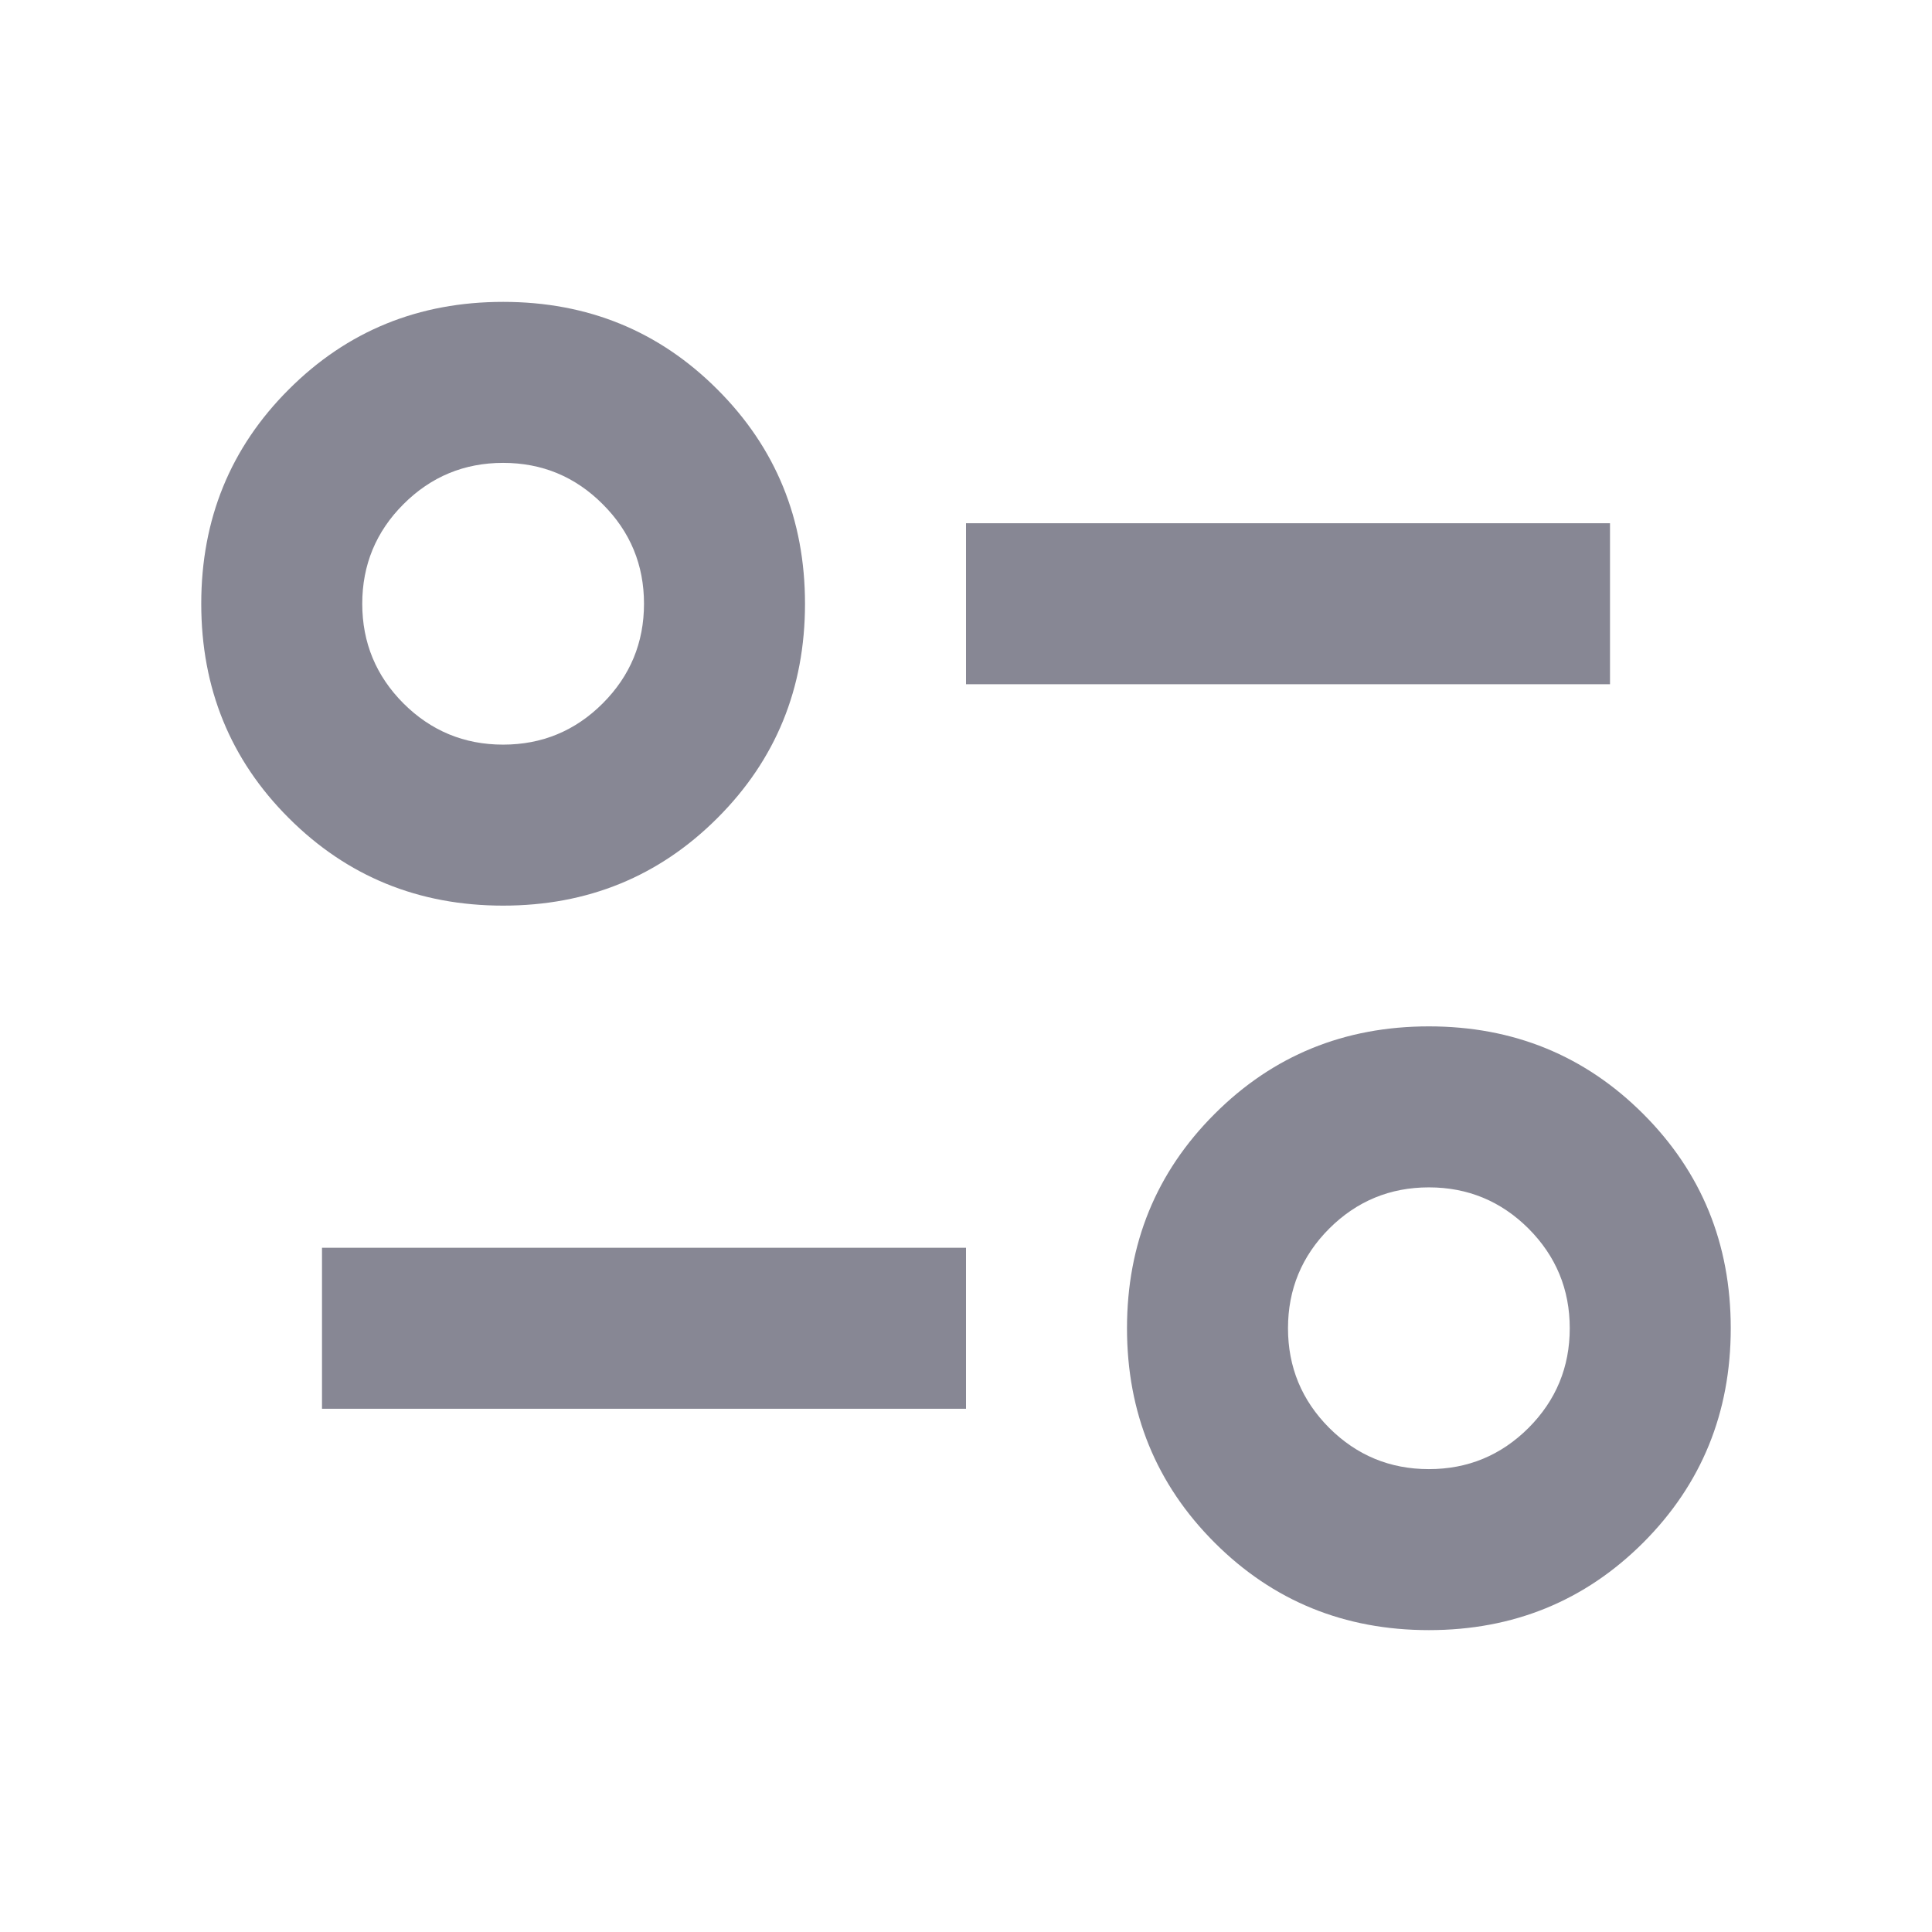
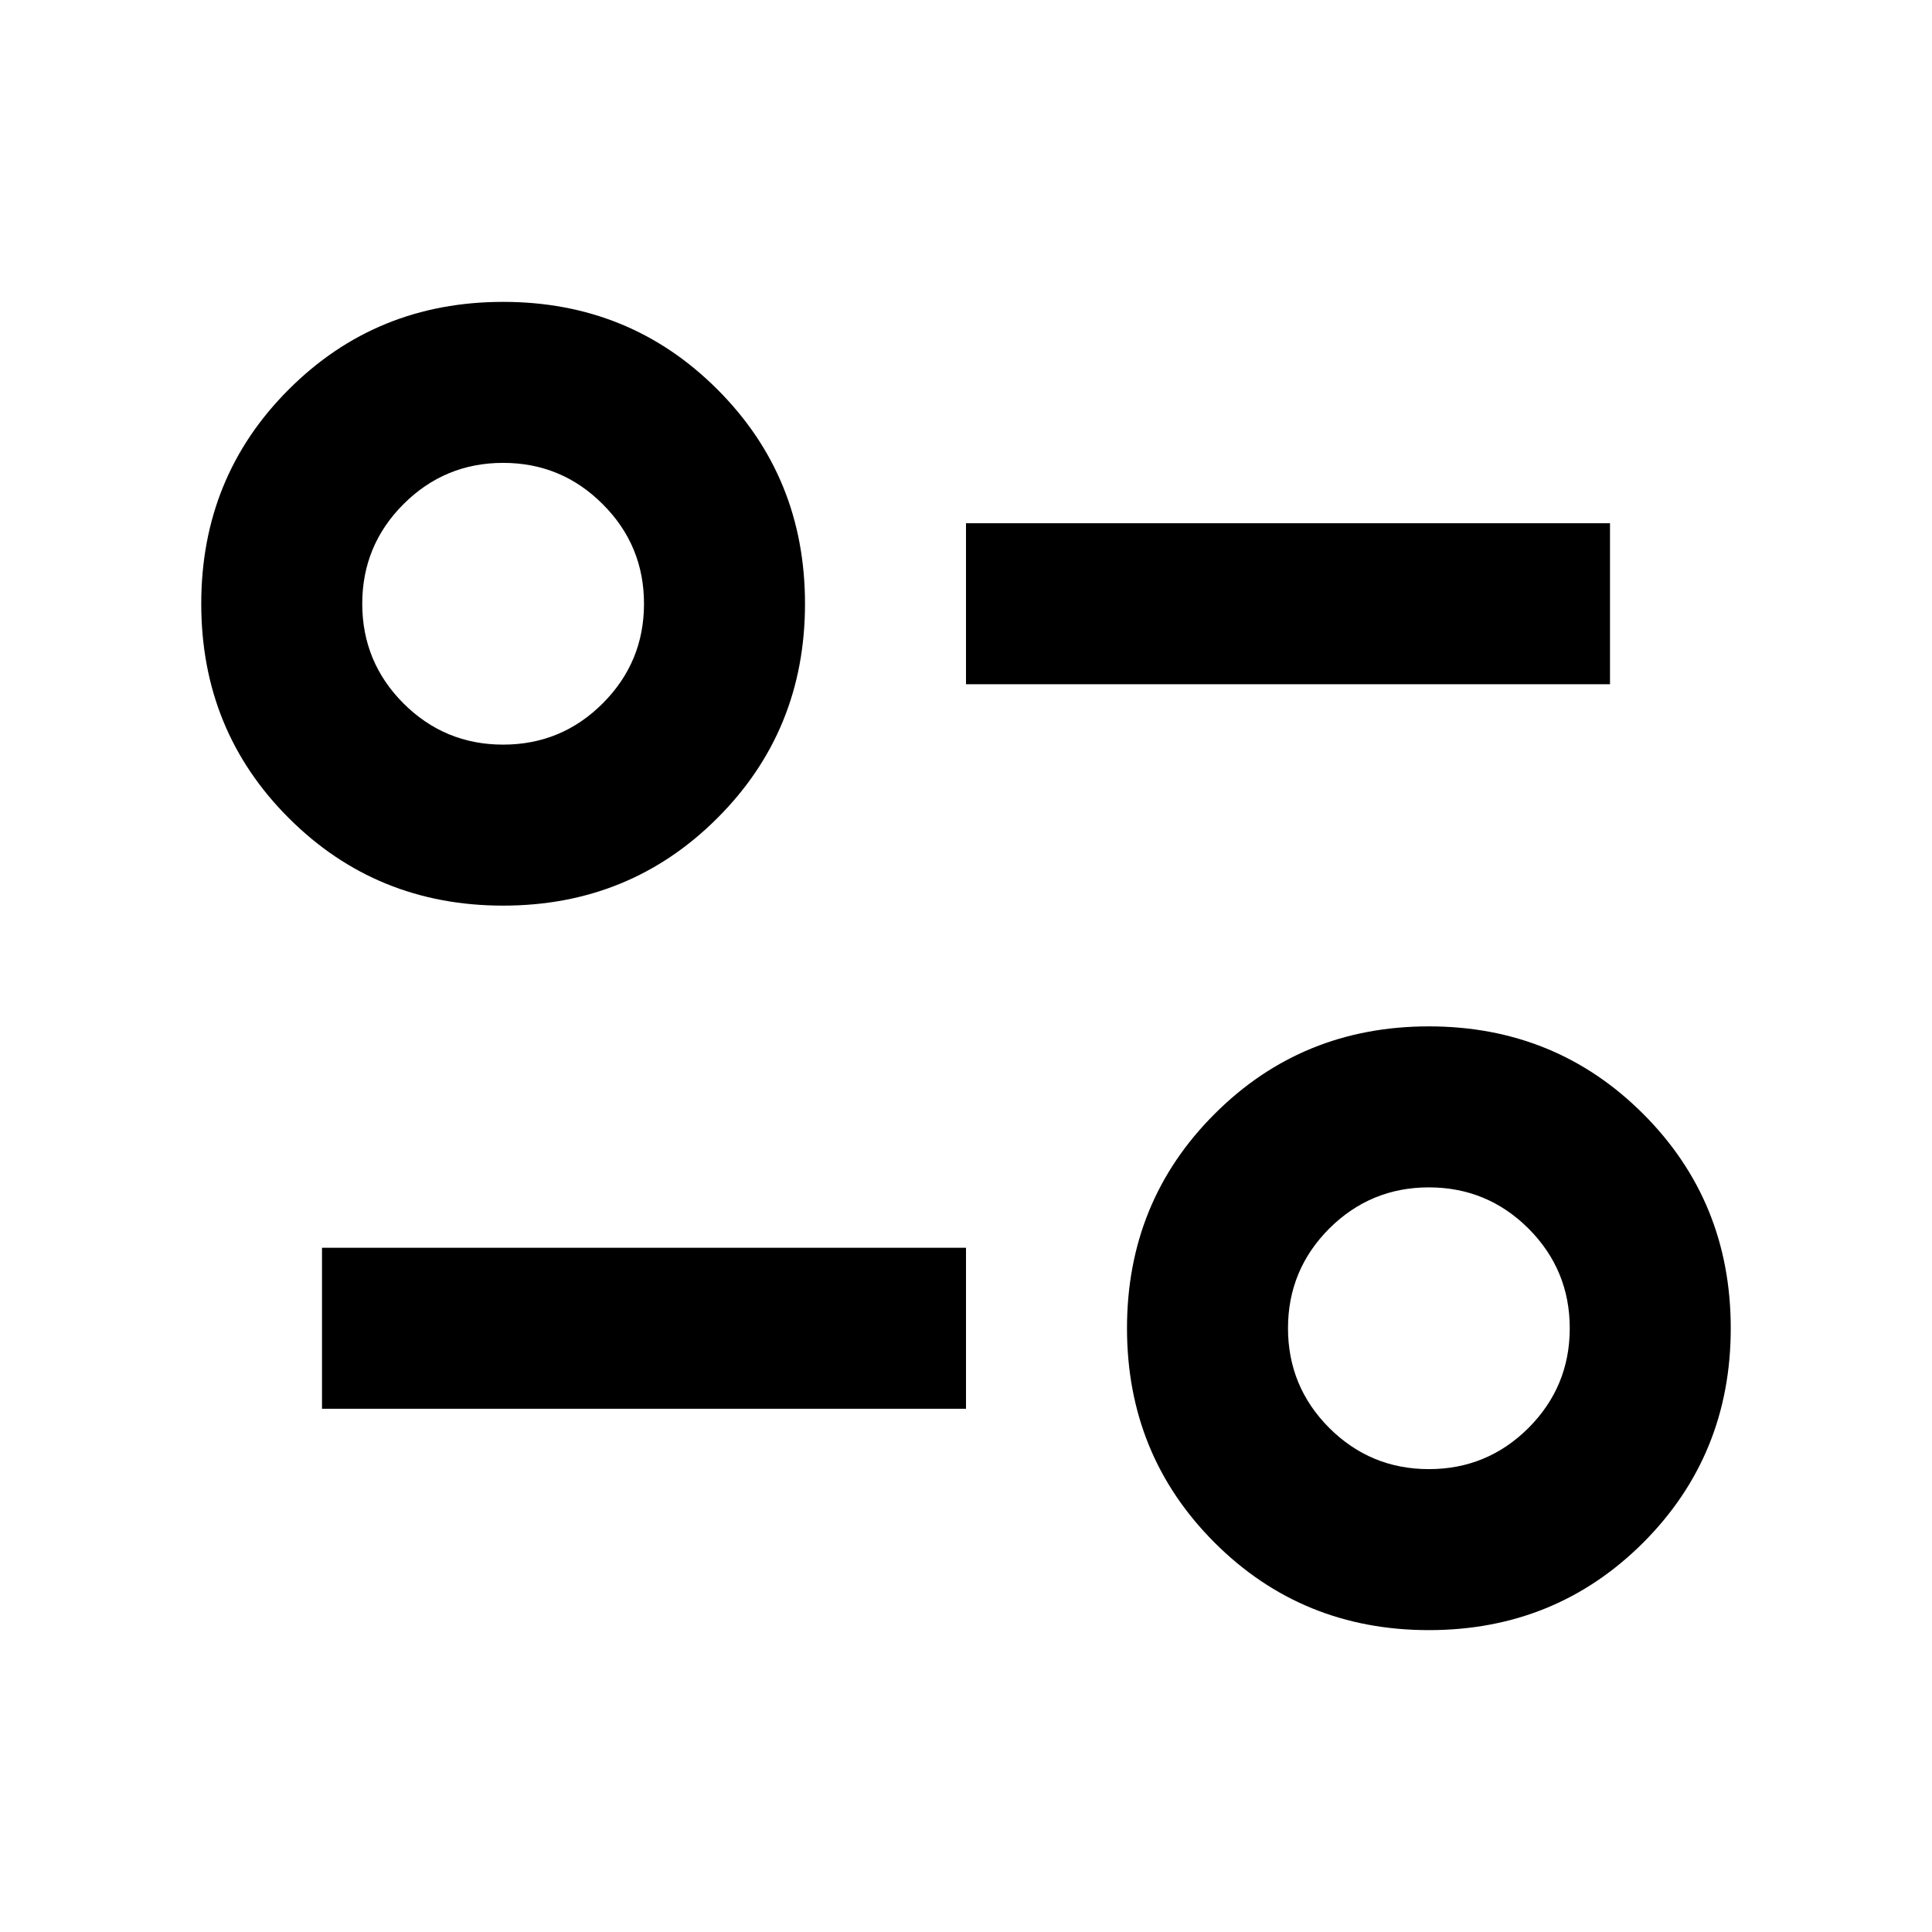
- <svg xmlns="http://www.w3.org/2000/svg" width="24" height="24" viewBox="0 0 24 24" fill="none">
+ <svg xmlns="http://www.w3.org/2000/svg" width="24" height="24" viewBox="0 0 24 24" fill="currentColor">
  <mask id="mask0_348_476" style="mask-type:alpha" maskUnits="userSpaceOnUse" x="0" y="0" width="24" height="24">
    <rect width="24" height="24" fill="#D9D9D9" />
  </mask>
  <g mask="url(#mask0_348_476)">
-     <path d="M17.75 20.25C16.7 20.25 15.812 19.887 15.088 19.163C14.363 18.438 14 17.55 14 16.5C14 15.45 14.363 14.562 15.088 13.838C15.812 13.113 16.7 12.75 17.75 12.75C18.8 12.75 19.688 13.113 20.413 13.838C21.137 14.562 21.5 15.45 21.5 16.5C21.5 17.55 21.137 18.438 20.413 19.163C19.688 19.887 18.8 20.25 17.75 20.25ZM17.75 18.25C18.233 18.25 18.646 18.079 18.988 17.738C19.329 17.396 19.5 16.983 19.5 16.5C19.5 16.017 19.329 15.604 18.988 15.262C18.646 14.921 18.233 14.75 17.75 14.75C17.267 14.75 16.854 14.921 16.512 15.262C16.171 15.604 16 16.017 16 16.5C16 16.983 16.171 17.396 16.512 17.738C16.854 18.079 17.267 18.25 17.75 18.25ZM4 17.5V15.5H12V17.5H4ZM6.25 11.25C5.2 11.25 4.312 10.887 3.587 10.162C2.862 9.438 2.5 8.55 2.5 7.5C2.5 6.45 2.862 5.562 3.587 4.838C4.312 4.112 5.2 3.75 6.25 3.75C7.3 3.75 8.187 4.112 8.912 4.838C9.637 5.562 10 6.45 10 7.5C10 8.55 9.637 9.438 8.912 10.162C8.187 10.887 7.3 11.25 6.25 11.25ZM6.25 9.25C6.733 9.25 7.146 9.079 7.487 8.738C7.829 8.396 8 7.983 8 7.5C8 7.017 7.829 6.604 7.487 6.263C7.146 5.921 6.733 5.75 6.25 5.75C5.767 5.75 5.354 5.921 5.012 6.263C4.671 6.604 4.5 7.017 4.5 7.5C4.5 7.983 4.671 8.396 5.012 8.738C5.354 9.079 5.767 9.25 6.25 9.25ZM12 8.5V6.5H20V8.5H12Z" fill="#878794" />
+     <path d="M17.75 20.25C16.7 20.25 15.812 19.887 15.088 19.163C14.363 18.438 14 17.55 14 16.5C14 15.45 14.363 14.562 15.088 13.838C15.812 13.113 16.7 12.75 17.75 12.75C18.8 12.75 19.688 13.113 20.413 13.838C21.137 14.562 21.5 15.45 21.5 16.5C21.5 17.55 21.137 18.438 20.413 19.163C19.688 19.887 18.8 20.25 17.75 20.25ZM17.75 18.25C18.233 18.25 18.646 18.079 18.988 17.738C19.329 17.396 19.5 16.983 19.5 16.5C19.5 16.017 19.329 15.604 18.988 15.262C18.646 14.921 18.233 14.75 17.75 14.75C17.267 14.75 16.854 14.921 16.512 15.262C16.171 15.604 16 16.017 16 16.5C16 16.983 16.171 17.396 16.512 17.738C16.854 18.079 17.267 18.25 17.75 18.25ZM4 17.5V15.5H12V17.5H4ZM6.25 11.25C5.2 11.25 4.312 10.887 3.587 10.162C2.862 9.438 2.5 8.55 2.5 7.5C2.5 6.45 2.862 5.562 3.587 4.838C4.312 4.112 5.2 3.75 6.25 3.75C7.3 3.75 8.187 4.112 8.912 4.838C9.637 5.562 10 6.45 10 7.5C10 8.55 9.637 9.438 8.912 10.162C8.187 10.887 7.3 11.25 6.25 11.25ZM6.25 9.25C6.733 9.25 7.146 9.079 7.487 8.738C7.829 8.396 8 7.983 8 7.5C8 7.017 7.829 6.604 7.487 6.263C7.146 5.921 6.733 5.75 6.25 5.75C5.767 5.75 5.354 5.921 5.012 6.263C4.671 6.604 4.5 7.017 4.5 7.5C4.5 7.983 4.671 8.396 5.012 8.738C5.354 9.079 5.767 9.25 6.25 9.25ZM12 8.5V6.5H20V8.5H12Z" />
  </g>
</svg>
